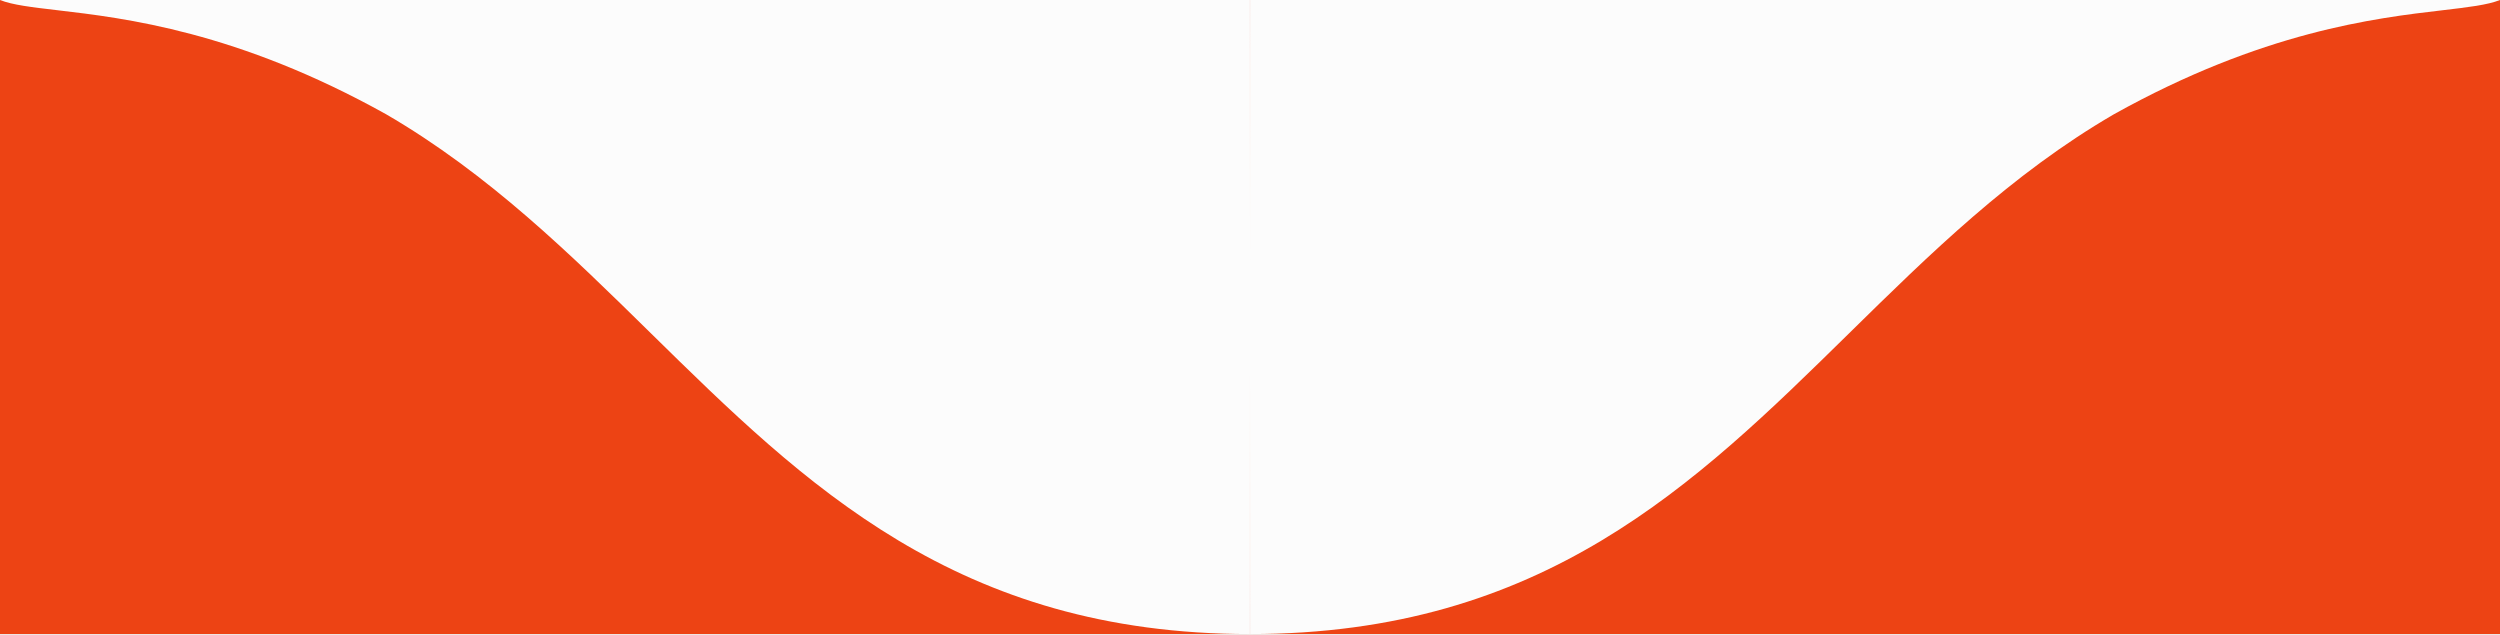
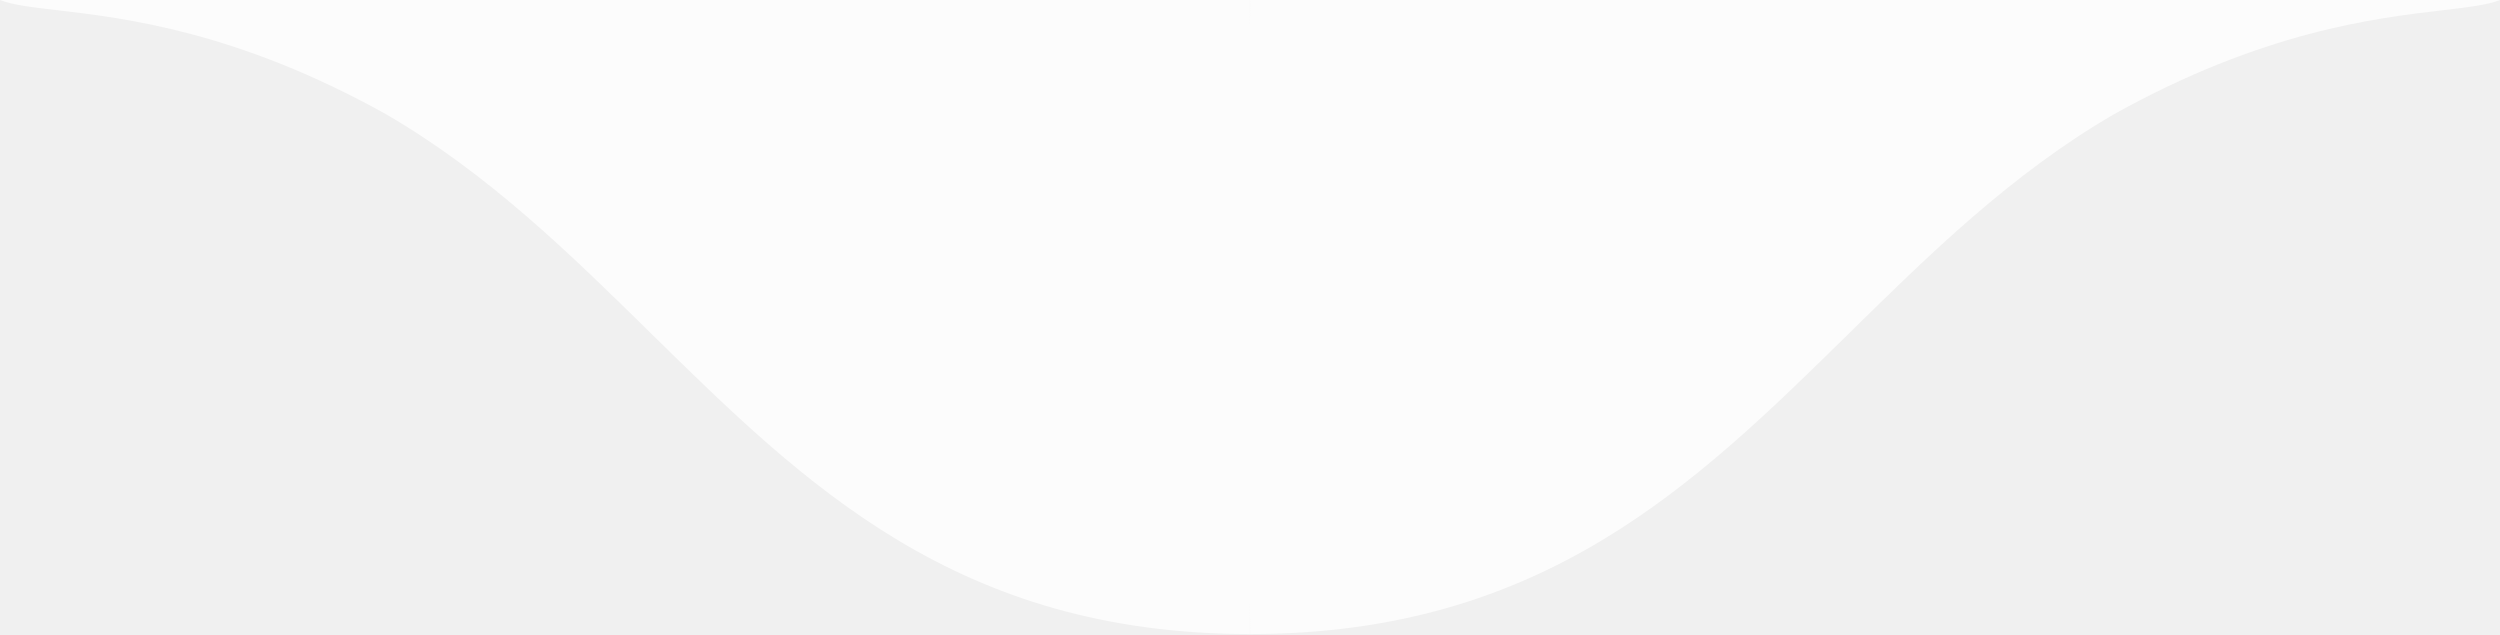
<svg xmlns="http://www.w3.org/2000/svg" width="138" height="35" viewBox="0 0 138 35" fill="none">
  <g clip-path="url(#clip0_3_892)">
-     <rect width="138" height="35" transform="translate(138 35) rotate(-180)" fill="#ED4314" />
+     <rect width="138" height="35" transform="translate(138 35) rotate(-180)" fill="none" />
    <path d="M134.85 0.563C136.258 0.398 137.316 0.273 138 1.20643e-05L69.002 6.03233e-06C69.002 6.03233e-06 69 6.361 69 15.487C69 14.274 69 13.111 69 12.004L68.998 6.03201e-06L3.0598e-06 0C0.684 0.273 1.742 0.397 3.15 0.562C6.89 1 13.097 1.727 21.322 6.312C26.985 9.61 31.477 14.023 35.93 18.398C44.453 26.769 52.831 35 68.998 35C68.999 29.729 69 24.571 69 19.905C69 24.571 69.001 29.729 69.002 35C85.169 35 93.547 26.769 102.07 18.398C106.523 14.023 111.015 9.61 116.678 6.313C124.903 1.727 131.11 1.001 134.85 0.563Z" fill="#FCFCFC" />
  </g>
  <defs>
    <clipPath id="clip0_3_892">
      <rect width="138" height="35" fill="white" transform="translate(138 35) rotate(-180)" />
    </clipPath>
  </defs>
</svg>
